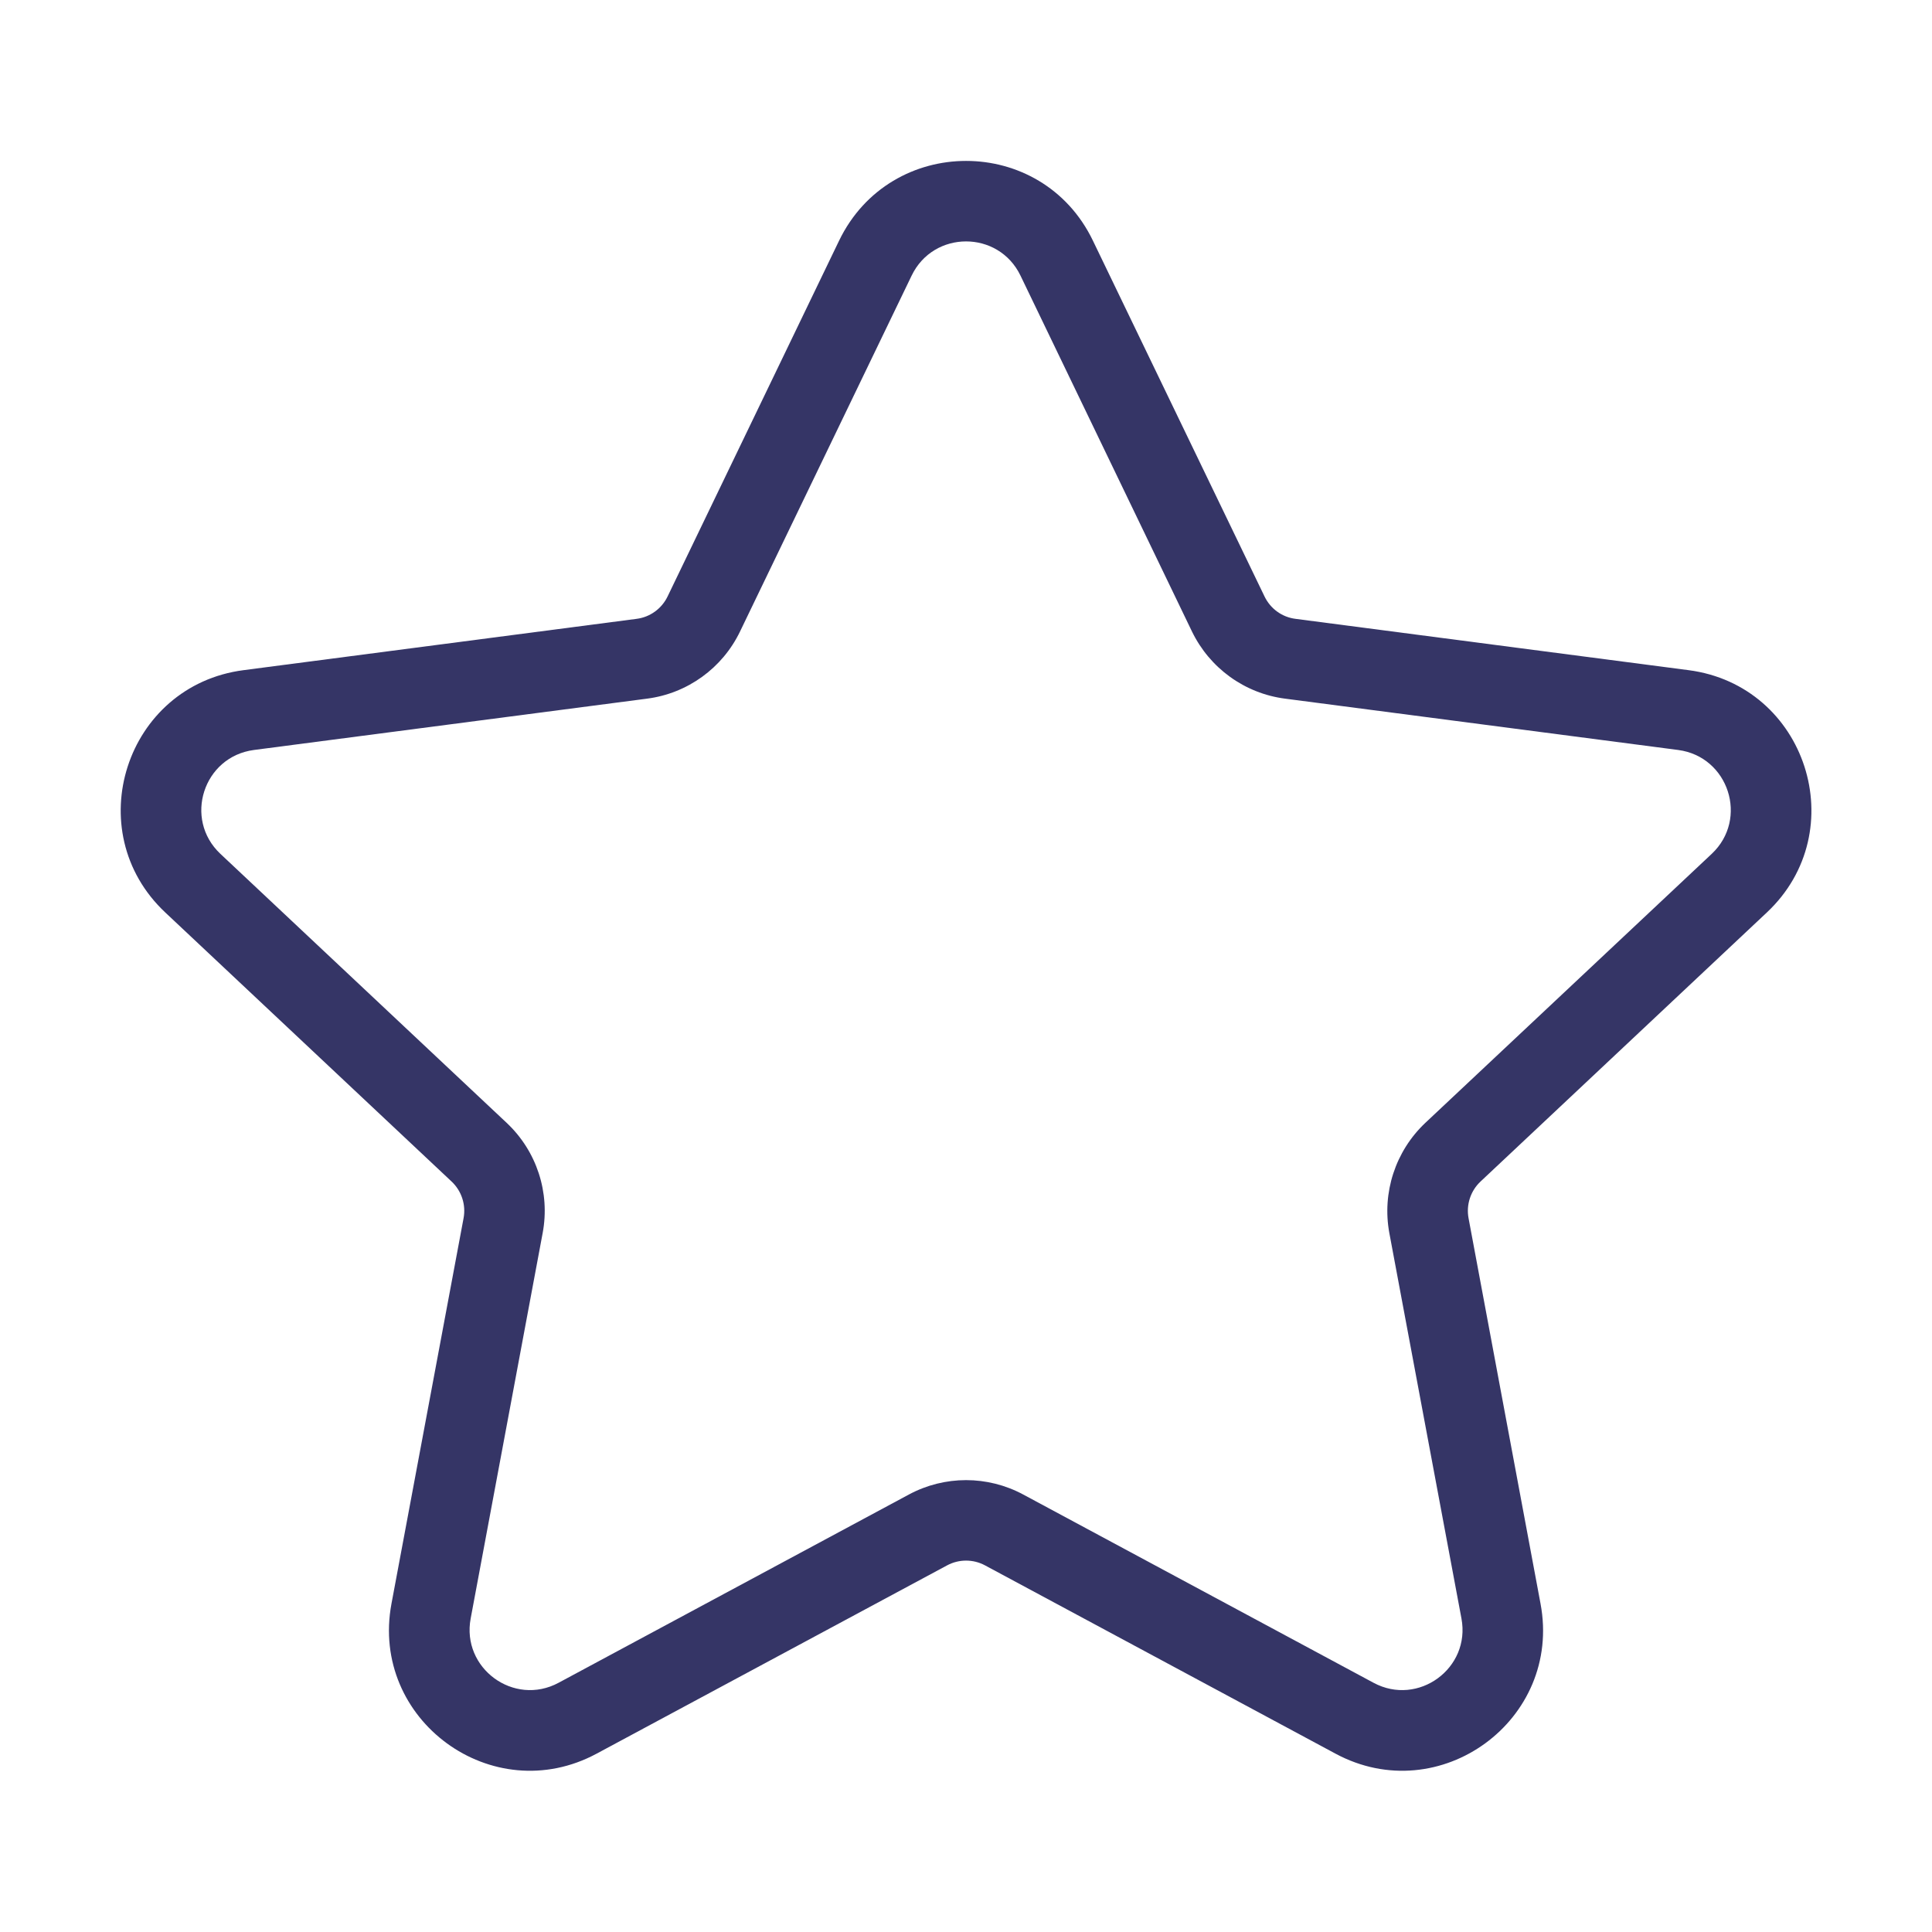
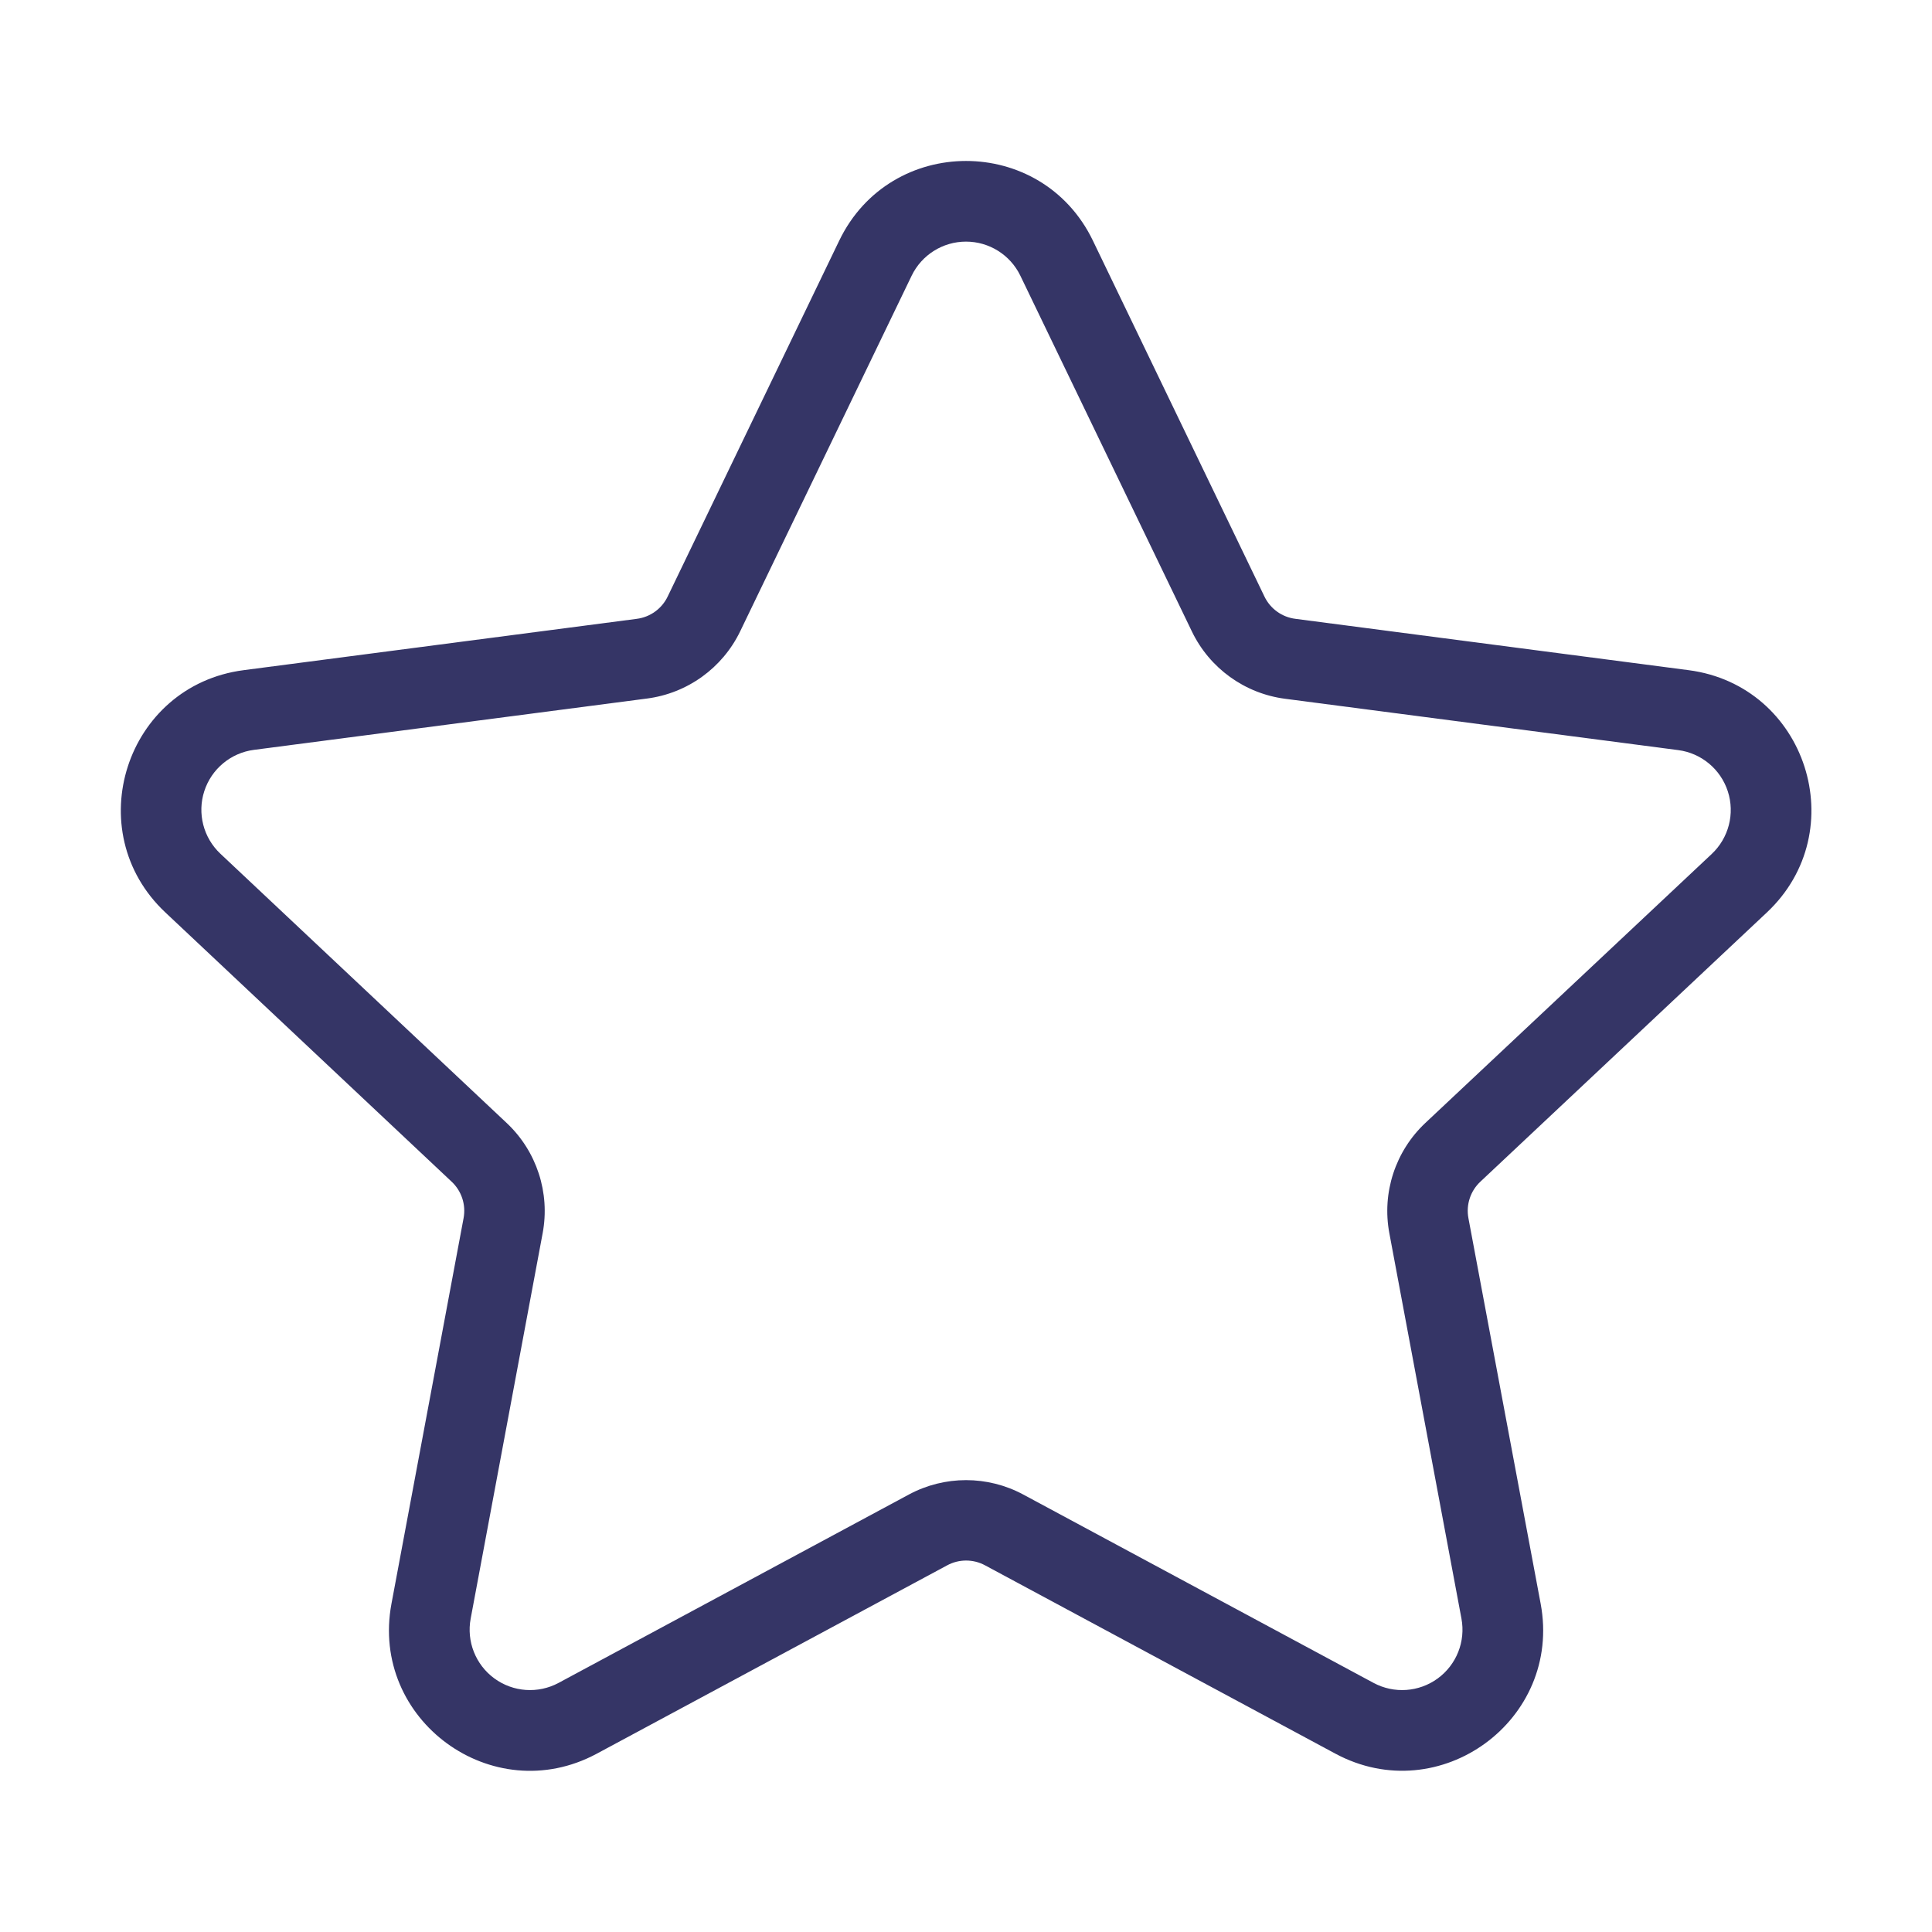
- <svg xmlns="http://www.w3.org/2000/svg" width="16" height="16" viewBox="0 0 16 16" fill="none">
-   <path fill-rule="evenodd" clip-rule="evenodd" d="M6.949 1.993C7.374 1.113 8.627 1.112 9.051 1.993L10.472 4.939C10.521 5.041 10.617 5.111 10.729 5.125L13.984 5.55C14.961 5.677 15.35 6.883 14.632 7.557L12.261 9.785C12.178 9.863 12.141 9.978 12.162 10.089L12.758 13.281C12.939 14.244 11.923 14.987 11.06 14.523L8.158 12.964C8.06 12.911 7.941 12.911 7.843 12.964L4.941 14.523C4.078 14.987 3.062 14.244 3.242 13.281L3.839 10.089C3.86 9.978 3.823 9.863 3.74 9.785L1.369 7.557C0.651 6.883 1.04 5.677 2.017 5.55L5.272 5.125C5.383 5.111 5.48 5.041 5.529 4.939L6.949 1.993ZM8.451 2.282C8.269 1.905 7.732 1.905 7.55 2.282L6.129 5.229C5.983 5.533 5.693 5.743 5.358 5.786L2.103 6.211C1.684 6.266 1.518 6.782 1.825 7.071L4.196 9.299C4.445 9.533 4.557 9.877 4.494 10.212L3.898 13.403C3.82 13.816 4.256 14.135 4.626 13.936L7.527 12.377C7.823 12.218 8.178 12.218 8.474 12.377L11.375 13.936C11.745 14.135 12.181 13.816 12.103 13.403L11.506 10.212C11.444 9.877 11.556 9.533 11.804 9.299L14.176 7.071C14.483 6.782 14.316 6.266 13.898 6.211L10.643 5.786C10.308 5.743 10.018 5.533 9.871 5.229L8.451 2.282Z" fill="#353566" />
+ <svg xmlns="http://www.w3.org/2000/svg" width="16" height="16" fill="none" viewBox="0 0 16 16">
+   <path fill="#353566" fill-rule="evenodd" d="M6.95 1.993c.424-.88 1.677-.88 2.101 0l1.42 2.946a.33.33 0 0 0 .258.186l3.255.425c.977.127 1.366 1.333.648 2.007l-2.371 2.228a.33.33 0 0 0-.1.304l.598 3.192c.18.963-.836 1.706-1.7 1.242l-2.9-1.559a.33.33 0 0 0-.316 0l-2.902 1.56c-.863.463-1.879-.28-1.699-1.243l.597-3.192a.33.33 0 0 0-.1-.304L1.37 7.557c-.718-.674-.329-1.88.648-2.007l3.255-.425a.33.33 0 0 0 .257-.186zm1.5.29a.5.5 0 0 0-.9 0L6.13 5.228a1 1 0 0 1-.772.557l-3.255.425a.5.5 0 0 0-.278.86L4.196 9.3a1 1 0 0 1 .298.913l-.596 3.191a.5.5 0 0 0 .728.533l2.901-1.56a1 1 0 0 1 .947 0l2.901 1.56a.5.5 0 0 0 .728-.533l-.597-3.191a1 1 0 0 1 .298-.913l2.372-2.228a.5.5 0 0 0-.278-.86l-3.255-.425a1 1 0 0 1-.772-.557z" clip-rule="evenodd" />
</svg>
